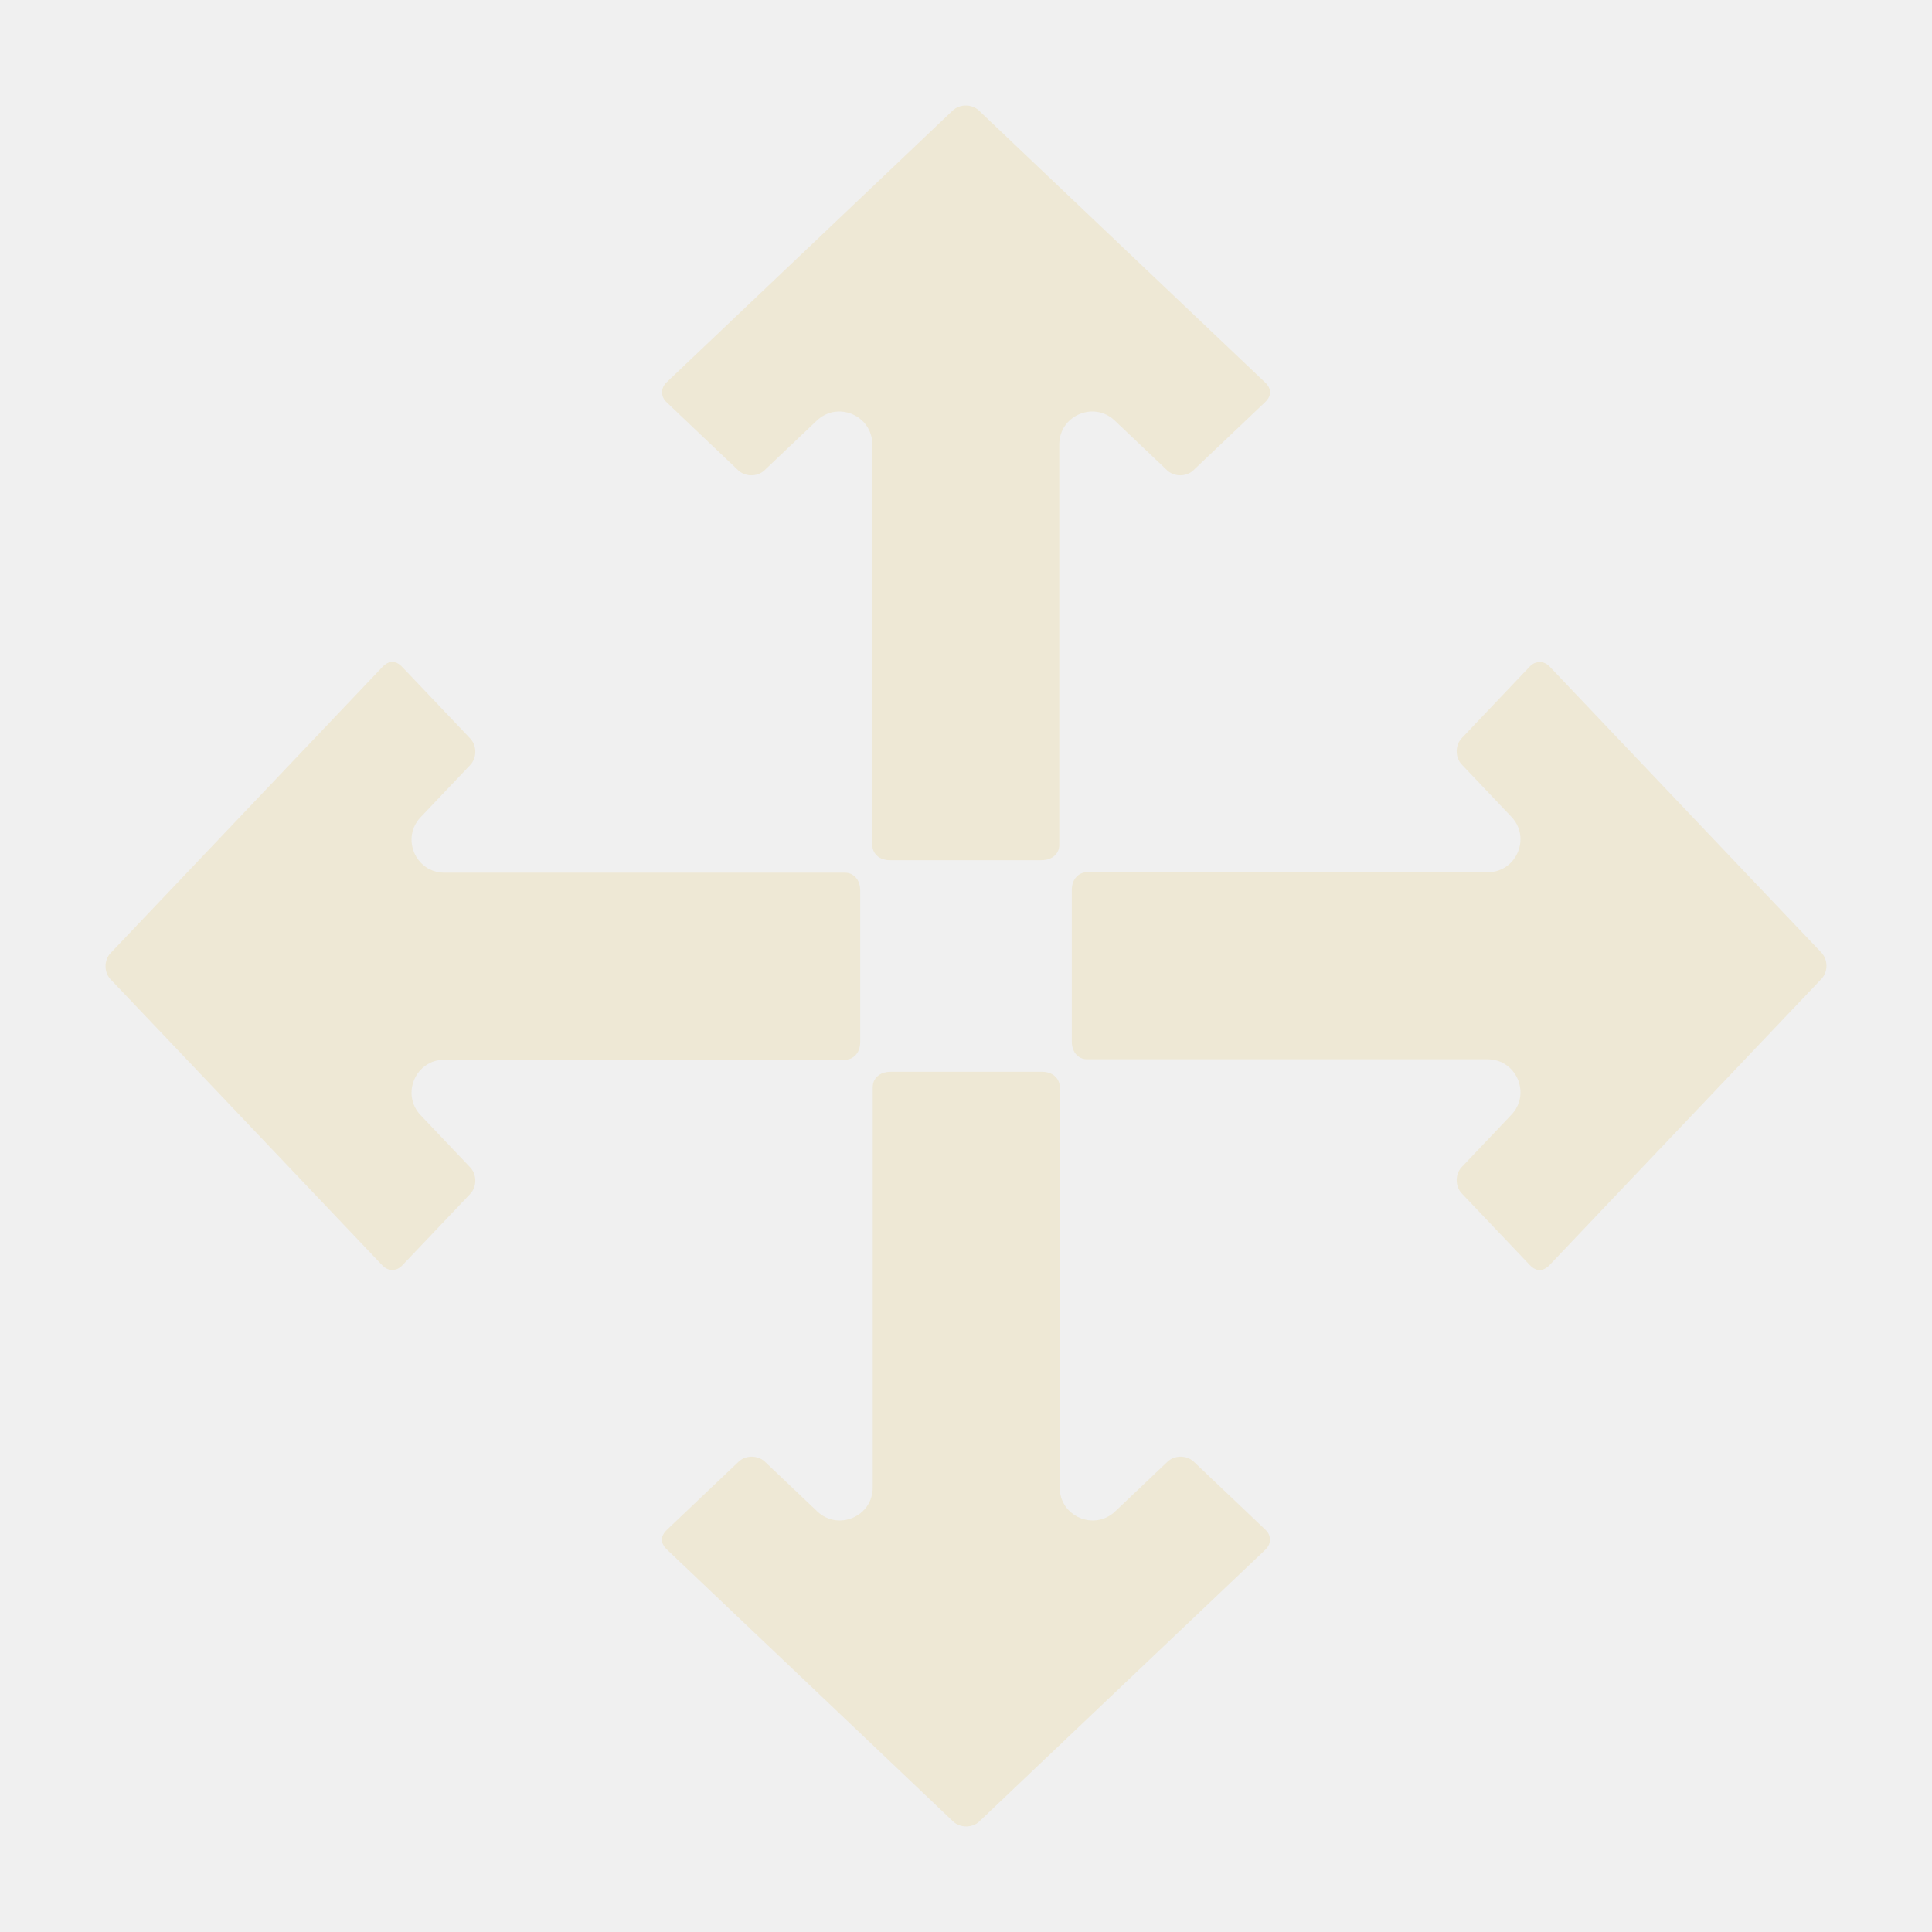
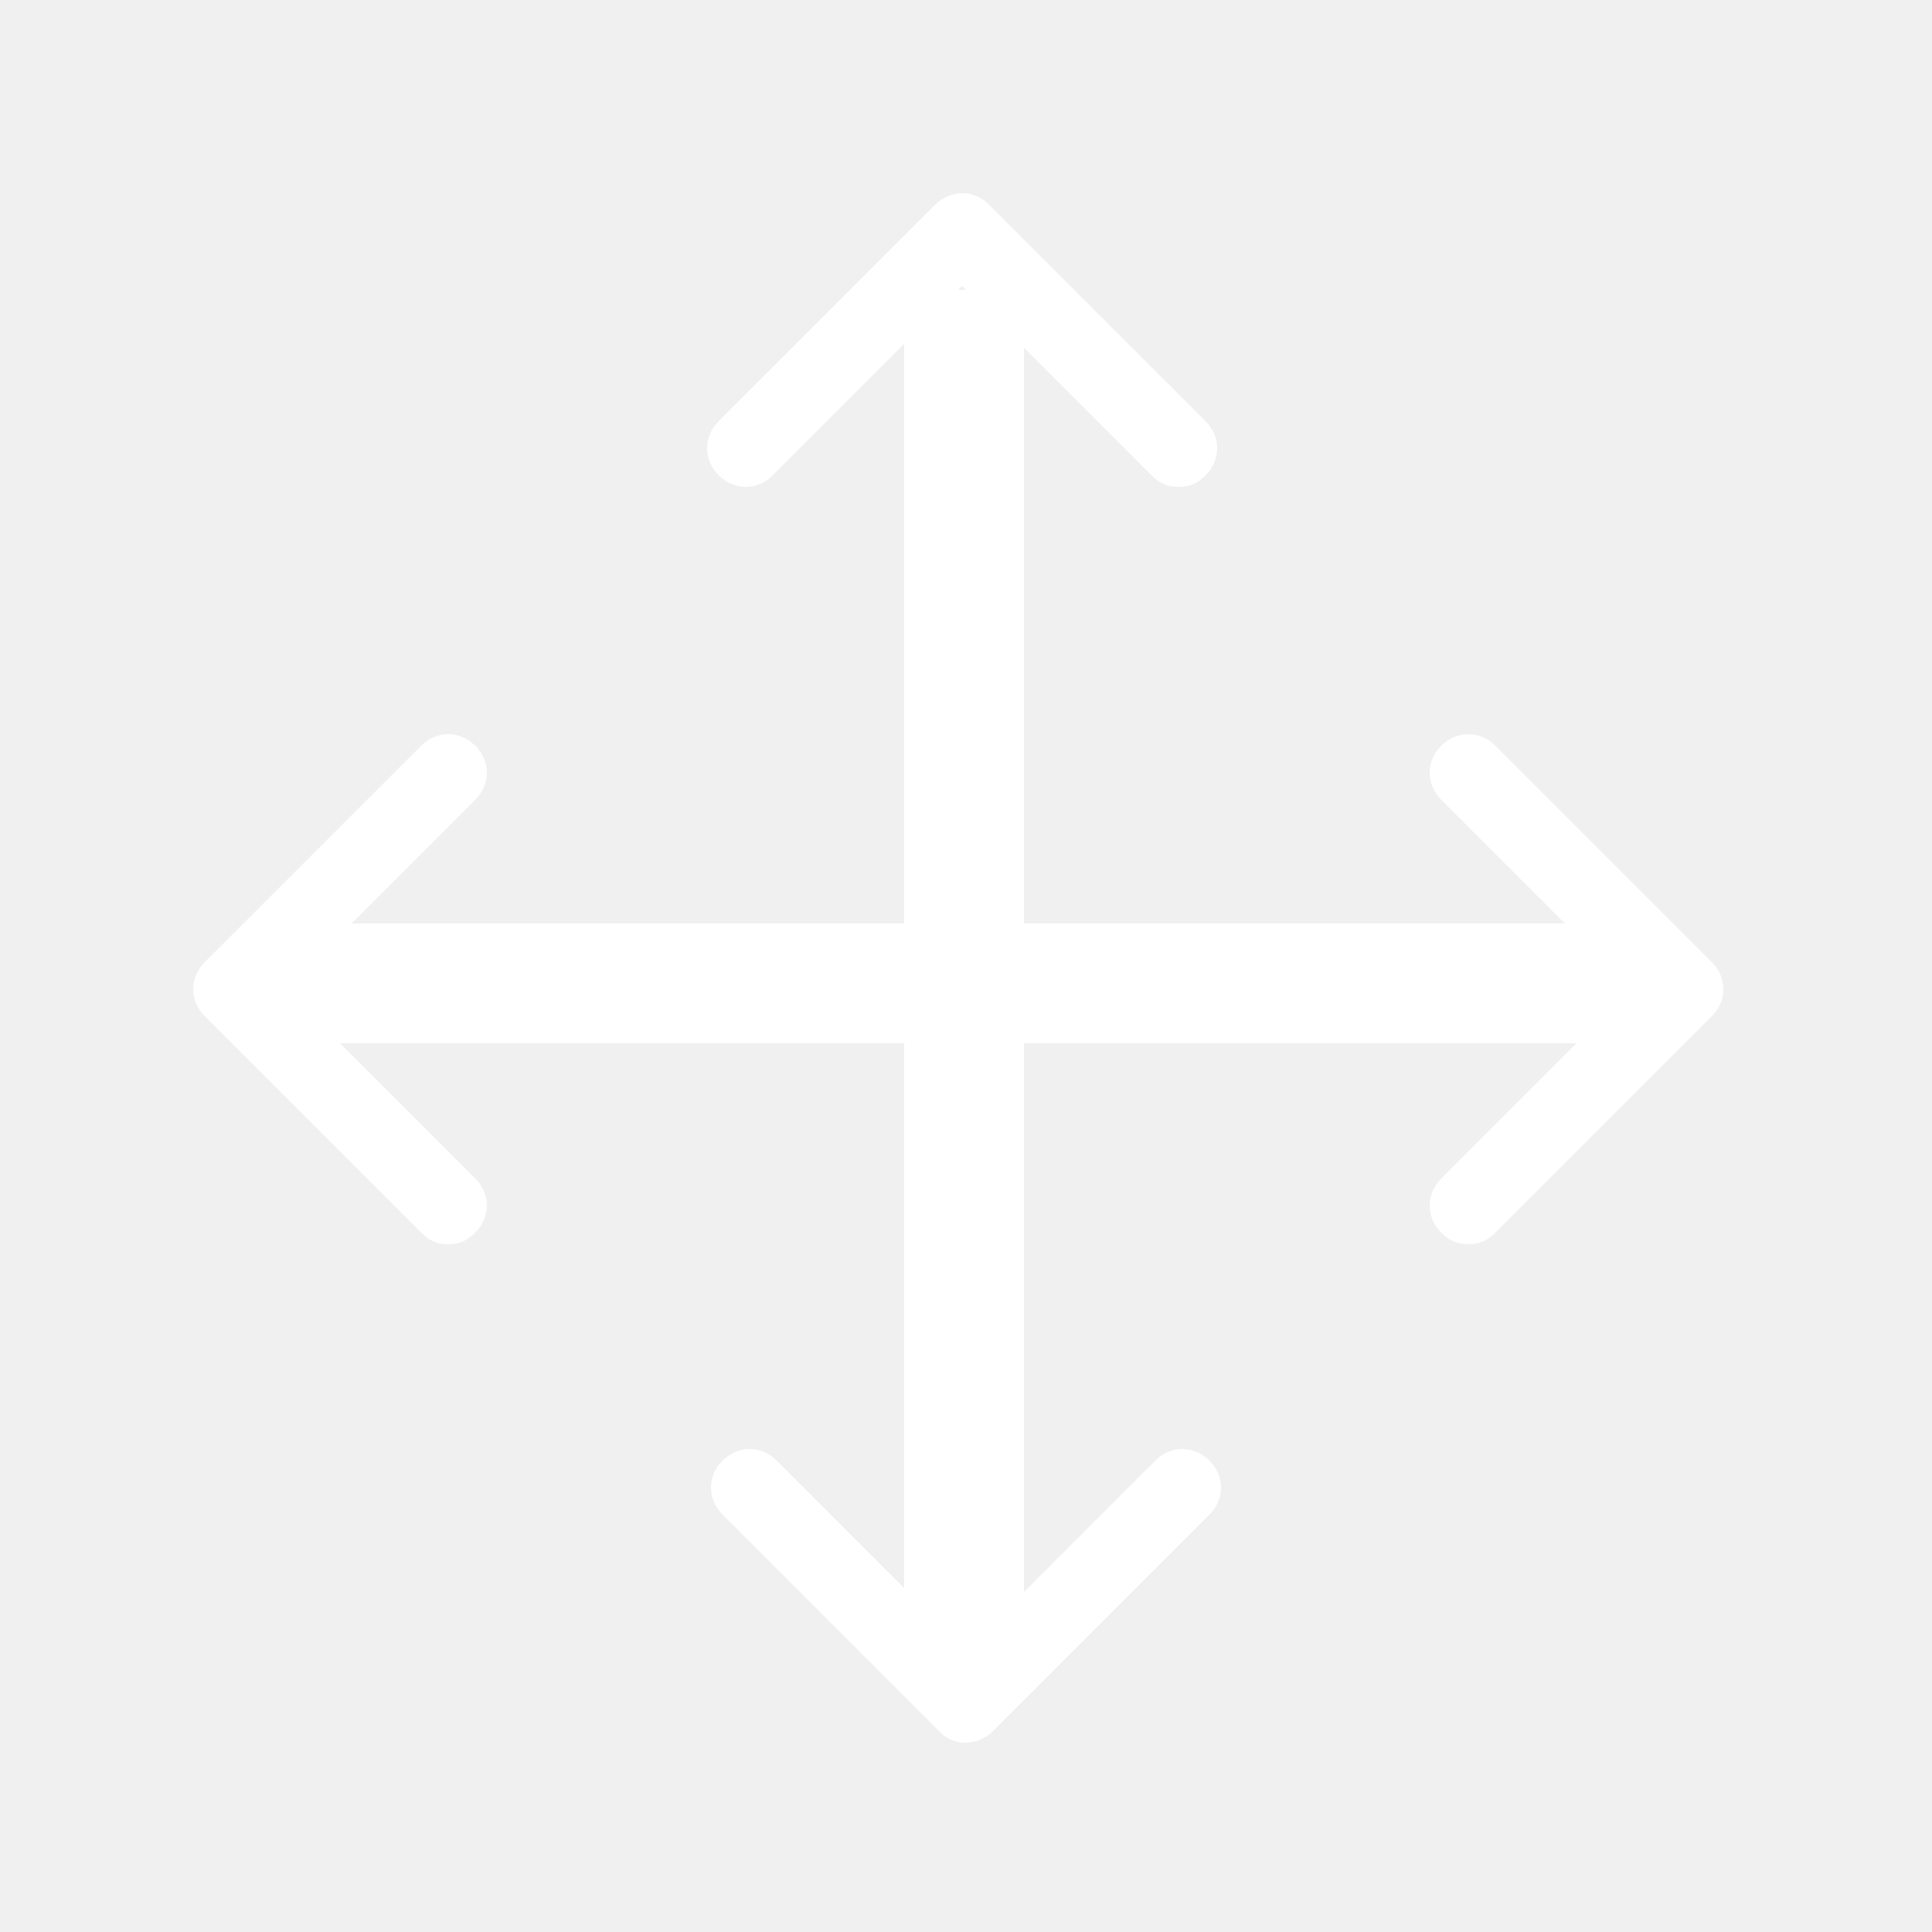
- <svg xmlns="http://www.w3.org/2000/svg" width="64" height="64" viewBox="0 0 64 64" id="svg4160" version="1.1">
-   <defs id="defs4162" />
-   <g id="layer2" style="display:inline;stroke:none" transform="translate(-3.532845,2.263642)">
-     <path style="color:#000000;display:inline;opacity:0.998;fill:#eee8d5;stroke:none;stroke-width:0.544;stroke-linecap:round;stroke-linejoin:round;-inkscape-stroke:none" d="m 38.038,26.232 h -5.024 c -0.372,0 -0.585,-0.236 -0.585,-0.502 V 12.459 c -1.95e-4,-0.957 -1.146,-1.448 -1.839,-0.789 l -1.733,1.646 c -0.232,0.221 -0.637,0.221 -0.87,0 l -2.367,-2.249 c -0.117,-0.111 -0.154,-0.221 -0.154,-0.334 0,-0.113 0.037,-0.225 0.154,-0.336 l 7.104,-6.748 2.368,-2.251 c 0.233,-0.221 0.635,-0.221 0.868,0 l 2.368,2.251 7.104,6.748 c 0.233,0.221 0.233,0.449 0,0.67 l -2.367,2.249 c -0.232,0.221 -0.637,0.221 -0.87,0 L 40.462,11.67 c -0.693,-0.659 -1.839,-0.168 -1.839,0.789 v 13.27 c 0,0.266 -0.213,0.502 -0.585,0.502 z" id="rect852-3" />
-     <path style="color:#000000;display:inline;opacity:0.998;fill:#eee8d5;stroke:none;stroke-width:0.544;stroke-linecap:round;stroke-linejoin:round;-inkscape-stroke:none" d="m 39.038,32.241 v -5.024 c 0,-0.372 0.236,-0.585 0.502,-0.585 h 13.27 c 0.957,-1.95e-4 1.448,-1.146 0.789,-1.839 l -1.646,-1.733 c -0.221,-0.232 -0.221,-0.637 0,-0.87 l 2.249,-2.367 c 0.111,-0.117 0.221,-0.154 0.334,-0.154 0.113,0 0.225,0.037 0.336,0.154 l 6.748,7.104 2.251,2.368 c 0.221,0.233 0.221,0.635 0,0.868 l -2.251,2.368 -6.748,7.104 c -0.221,0.233 -0.449,0.233 -0.67,0 l -2.249,-2.367 c -0.221,-0.232 -0.221,-0.637 0,-0.87 l 1.646,-1.733 c 0.659,-0.693 0.168,-1.839 -0.789,-1.839 H 39.54 c -0.266,0 -0.502,-0.213 -0.502,-0.585 z" id="path915" />
-     <path style="color:#000000;display:inline;opacity:0.998;fill:#eee8d5;stroke:none;stroke-width:0.544;stroke-linecap:round;stroke-linejoin:round;-inkscape-stroke:none" d="m 33.028,33.241 h 5.024 c 0.372,0 0.585,0.236 0.585,0.502 v 13.27 c 1.95e-4,0.957 1.146,1.448 1.839,0.789 l 1.733,-1.646 c 0.232,-0.221 0.637,-0.221 0.87,0 l 2.367,2.249 c 0.117,0.111 0.154,0.221 0.154,0.334 0,0.113 -0.037,0.225 -0.154,0.336 l -7.104,6.748 -2.368,2.251 c -0.233,0.221 -0.635,0.221 -0.868,0 l -2.368,-2.251 -7.104,-6.748 c -0.233,-0.221 -0.233,-0.449 0,-0.67 l 2.367,-2.249 c 0.232,-0.221 0.637,-0.221 0.87,0 l 1.733,1.646 c 0.693,0.659 1.839,0.168 1.839,-0.789 V 33.743 c 0,-0.266 0.213,-0.502 0.585,-0.502 z" id="path1007" />
-     <path style="color:#000000;display:inline;opacity:0.998;fill:#eee8d5;stroke:none;stroke-width:0.544;stroke-linecap:round;stroke-linejoin:round;-inkscape-stroke:none" d="m 32.028,27.231 v 5.024 c 0,0.372 -0.236,0.585 -0.502,0.585 H 18.256 c -0.957,1.95e-4 -1.448,1.146 -0.789,1.839 l 1.646,1.733 c 0.221,0.232 0.221,0.637 0,0.87 l -2.249,2.367 c -0.111,0.117 -0.221,0.154 -0.334,0.154 -0.113,0 -0.225,-0.037 -0.336,-0.154 l -6.748,-7.104 -2.251,-2.368 c -0.221,-0.233 -0.221,-0.635 0,-0.868 l 2.251,-2.368 6.748,-7.104 c 0.221,-0.233 0.449,-0.233 0.67,0 l 2.249,2.367 c 0.221,0.232 0.221,0.637 0,0.87 l -1.646,1.733 c -0.659,0.693 -0.168,1.839 0.789,1.839 h 13.27 c 0.266,0 0.502,0.213 0.502,0.585 z" id="path1169" />
-   </g>
+ <svg xmlns="http://www.w3.org/2000/svg" width="50" height="50" viewBox="0 0 50 50" fill="none">
+   <path d="M41.7 27H8.1C7.6 27 7.1 26.6 7.1 26V24.9C7.1 24.4 7.5 23.9 8.1 23.9H41.7C42.3 23.9 42.7 24.4 42.7 24.9V26C42.7 26.5 42.3 27 41.7 27Z" fill="white" />
+   <path d="M23.4 42.3V8.5C23.4 8 23.8 7.5 24.4 7.5H25.5C26.1 7.5 26.5 7.9 26.5 8.5V42.3C26.5 42.8 26.1 43.3 25.5 43.3H24.4C23.8 43.3 23.4 42.9 23.4 42.3Z" fill="white" />
+   <path d="M30.5 12.6C30.2 12.6 30 12.5 29.8 12.3L24.9 7.4L20 12.3C19.6 12.7 19 12.7 18.6 12.3C18.2 11.9 18.2 11.3 18.6 10.9L24.2 5.3C24.6 4.9 25.2 4.9 25.6 5.3L31.2 10.9C31.6 11.3 31.6 11.9 31.2 12.3C31 12.5 30.8 12.6 30.5 12.6Z" fill="white" />
+   <path d="M25 45.1C24.7 45.1 24.5 45 24.3 44.8L18.7 39.2C18.3 38.8 18.3 38.2 18.7 37.8C19.1 37.4 19.7 37.4 20.1 37.8L25 42.7L29.9 37.8C30.3 37.4 30.9 37.4 31.3 37.8C31.7 38.2 31.7 38.8 31.3 39.2L25.7 44.8C25.5 45 25.2 45.1 25 45.1Z" fill="white" />
+   <path d="M38 32.2C37.7 32.2 37.5 32.1 37.3 31.9C36.9 31.5 36.9 30.9 37.3 30.5L42.2 25.6L37.3 20.7C36.9 20.3 36.9 19.7 37.3 19.3C37.7 18.9 38.3 18.9 38.7 19.3L44.3 24.9C44.7 25.3 44.7 25.9 44.3 26.3L38.7 31.9C38.5 32.1 38.3 32.2 38 32.2Z" fill="white" />
+   <path d="M11.6 32.2C11.3 32.2 11.1 32.1 10.9 31.9L5.3 26.3C4.9 25.9 4.9 25.3 5.3 24.9L10.9 19.3C11.3 18.9 11.9 18.9 12.3 19.3C12.7 19.7 12.7 20.3 12.3 20.7L7.4 25.6L12.3 30.5C12.7 30.9 12.7 31.5 12.3 31.9C12.1 32.1 11.9 32.2 11.6 32.2Z" fill="white" />
</svg>
